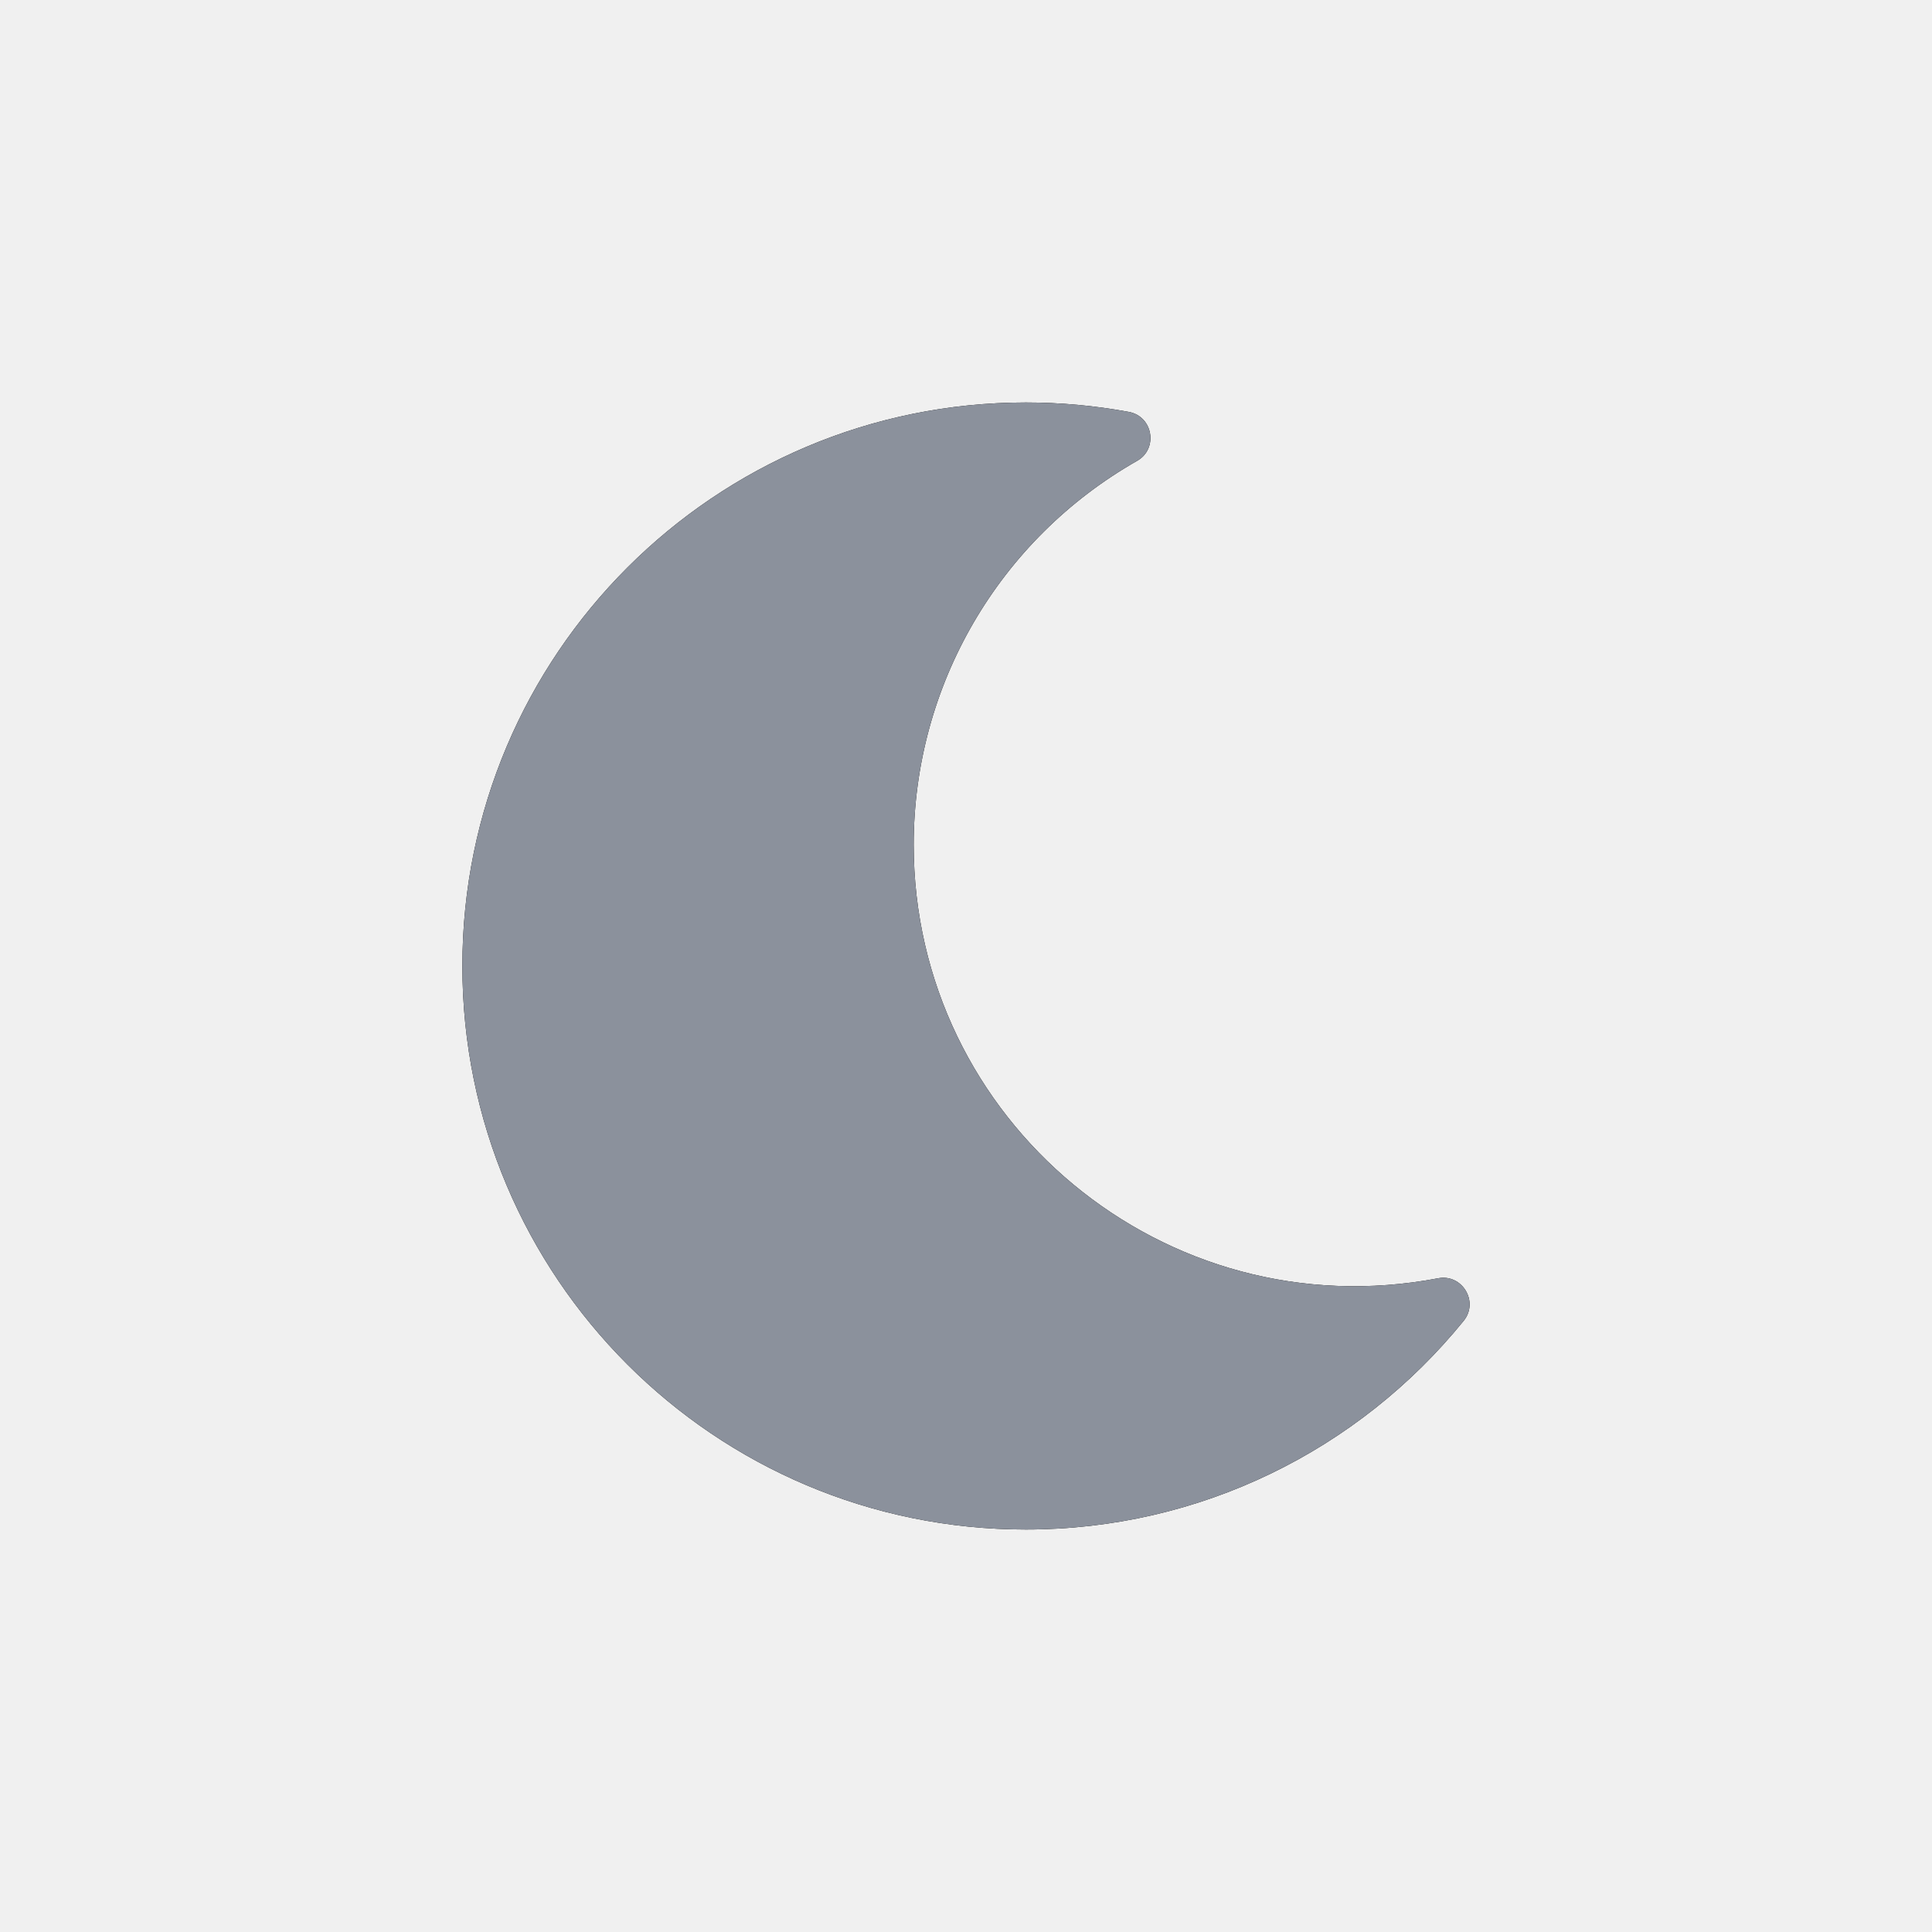
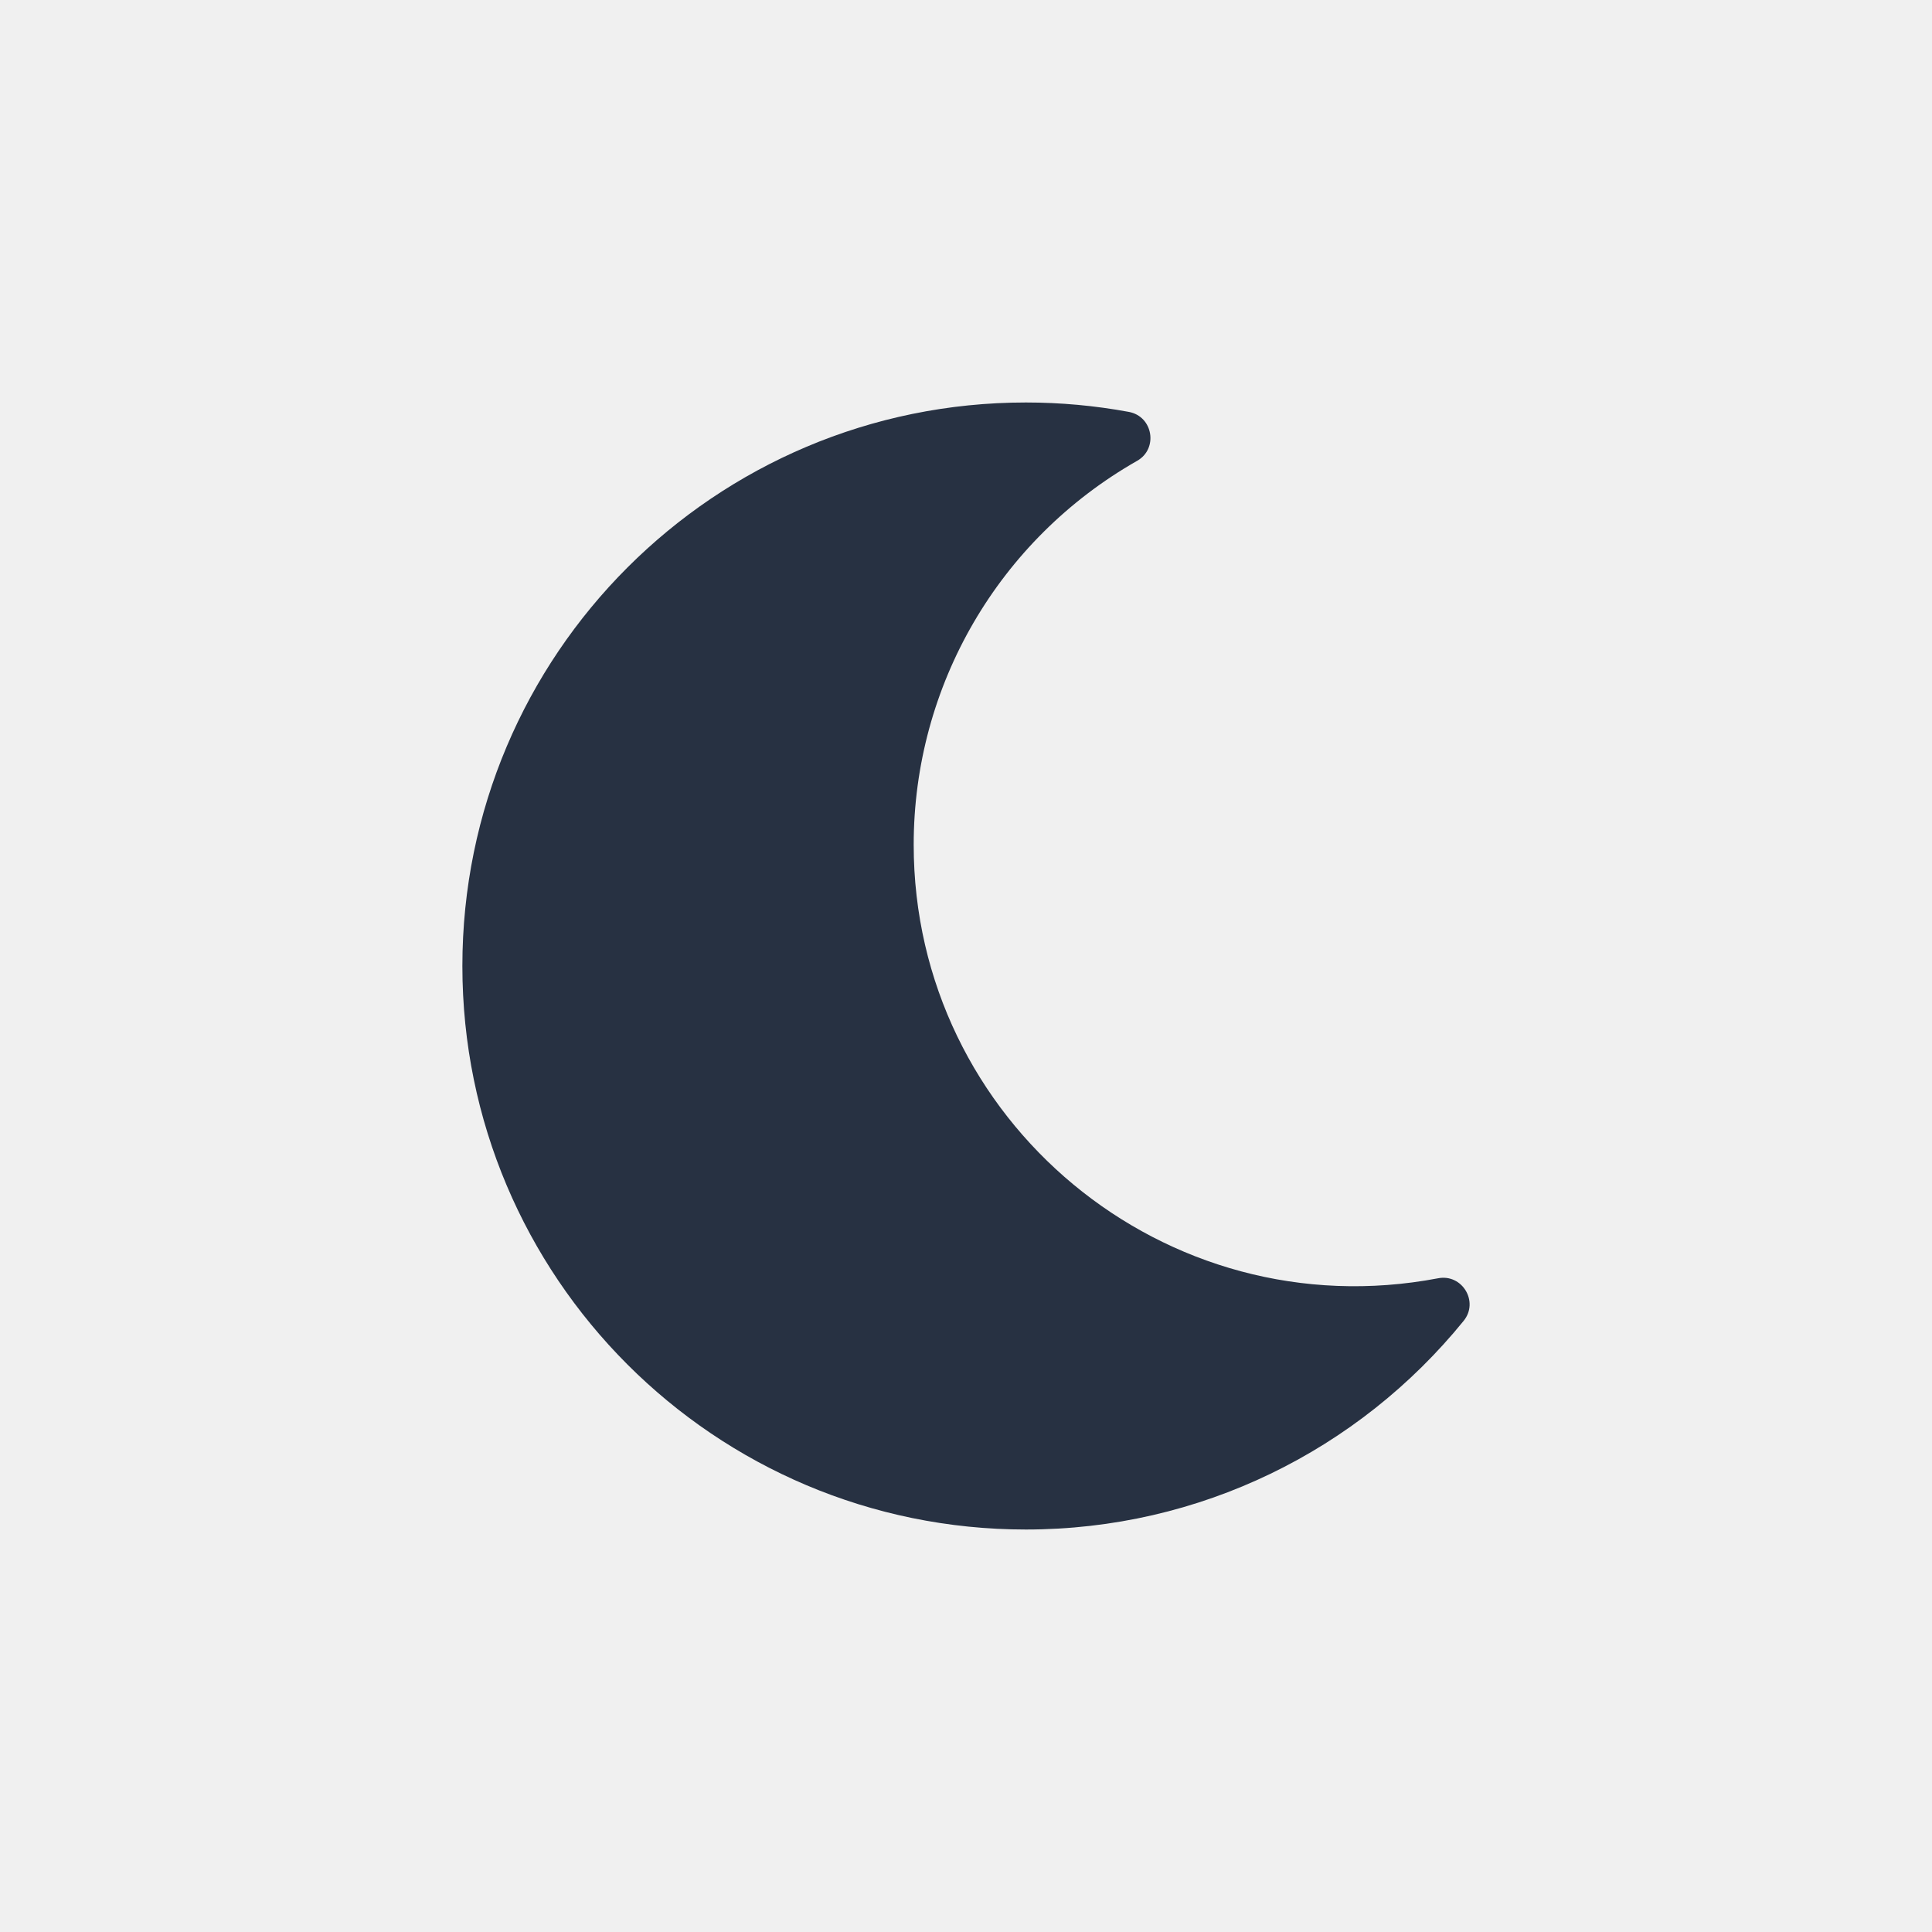
- <svg xmlns="http://www.w3.org/2000/svg" xmlns:xlink="http://www.w3.org/1999/xlink" width="40" height="40" viewBox="0 0 40 40">
-   <defs>
-     <path id="prefix__a" d="M12.24 23.667c3.599 0 6.885-1.638 9.063-4.32.322-.397-.03-.977-.527-.882-5.66 1.078-10.859-3.262-10.859-8.976 0-3.291 1.762-6.318 4.626-7.948.441-.25.33-.92-.171-1.013-.703-.13-1.417-.195-2.132-.195C5.8.333.573 5.552.573 12c0 6.44 5.219 11.667 11.667 11.667z" />
-   </defs>
+ <svg xmlns="http://www.w3.org/2000/svg" width="40" height="40" viewBox="0 0 40 40">
  <g fill="none" fill-rule="evenodd">
    <path d="M0 0H40V40H0z" />
    <g transform="translate(9 8)">
-       <mask id="prefix__b" fill="#fff">
-         <use xlink:href="#prefix__a" />
-       </mask>
-       <use fill="#000" fill-rule="nonzero" xlink:href="#prefix__a" />
-       <g fill="#8B919C" mask="url(#prefix__b)">
-         <path d="M0 0H28V28H0z" transform="translate(-3 -2)" />
-       </g>
+       <path fill="#273142" fill-rule="nonzero" d="M12.24 23.667c3.599 0 6.885-1.638 9.063-4.32.322-.397-.03-.977-.527-.882-5.66 1.078-10.859-3.262-10.859-8.976 0-3.291 1.762-6.318 4.626-7.948.441-.25.33-.92-.171-1.013-.703-.13-1.417-.195-2.132-.195C5.8.333.573 5.552.573 12c0 6.44 5.219 11.667 11.667 11.667z" />
    </g>
  </g>
</svg>
